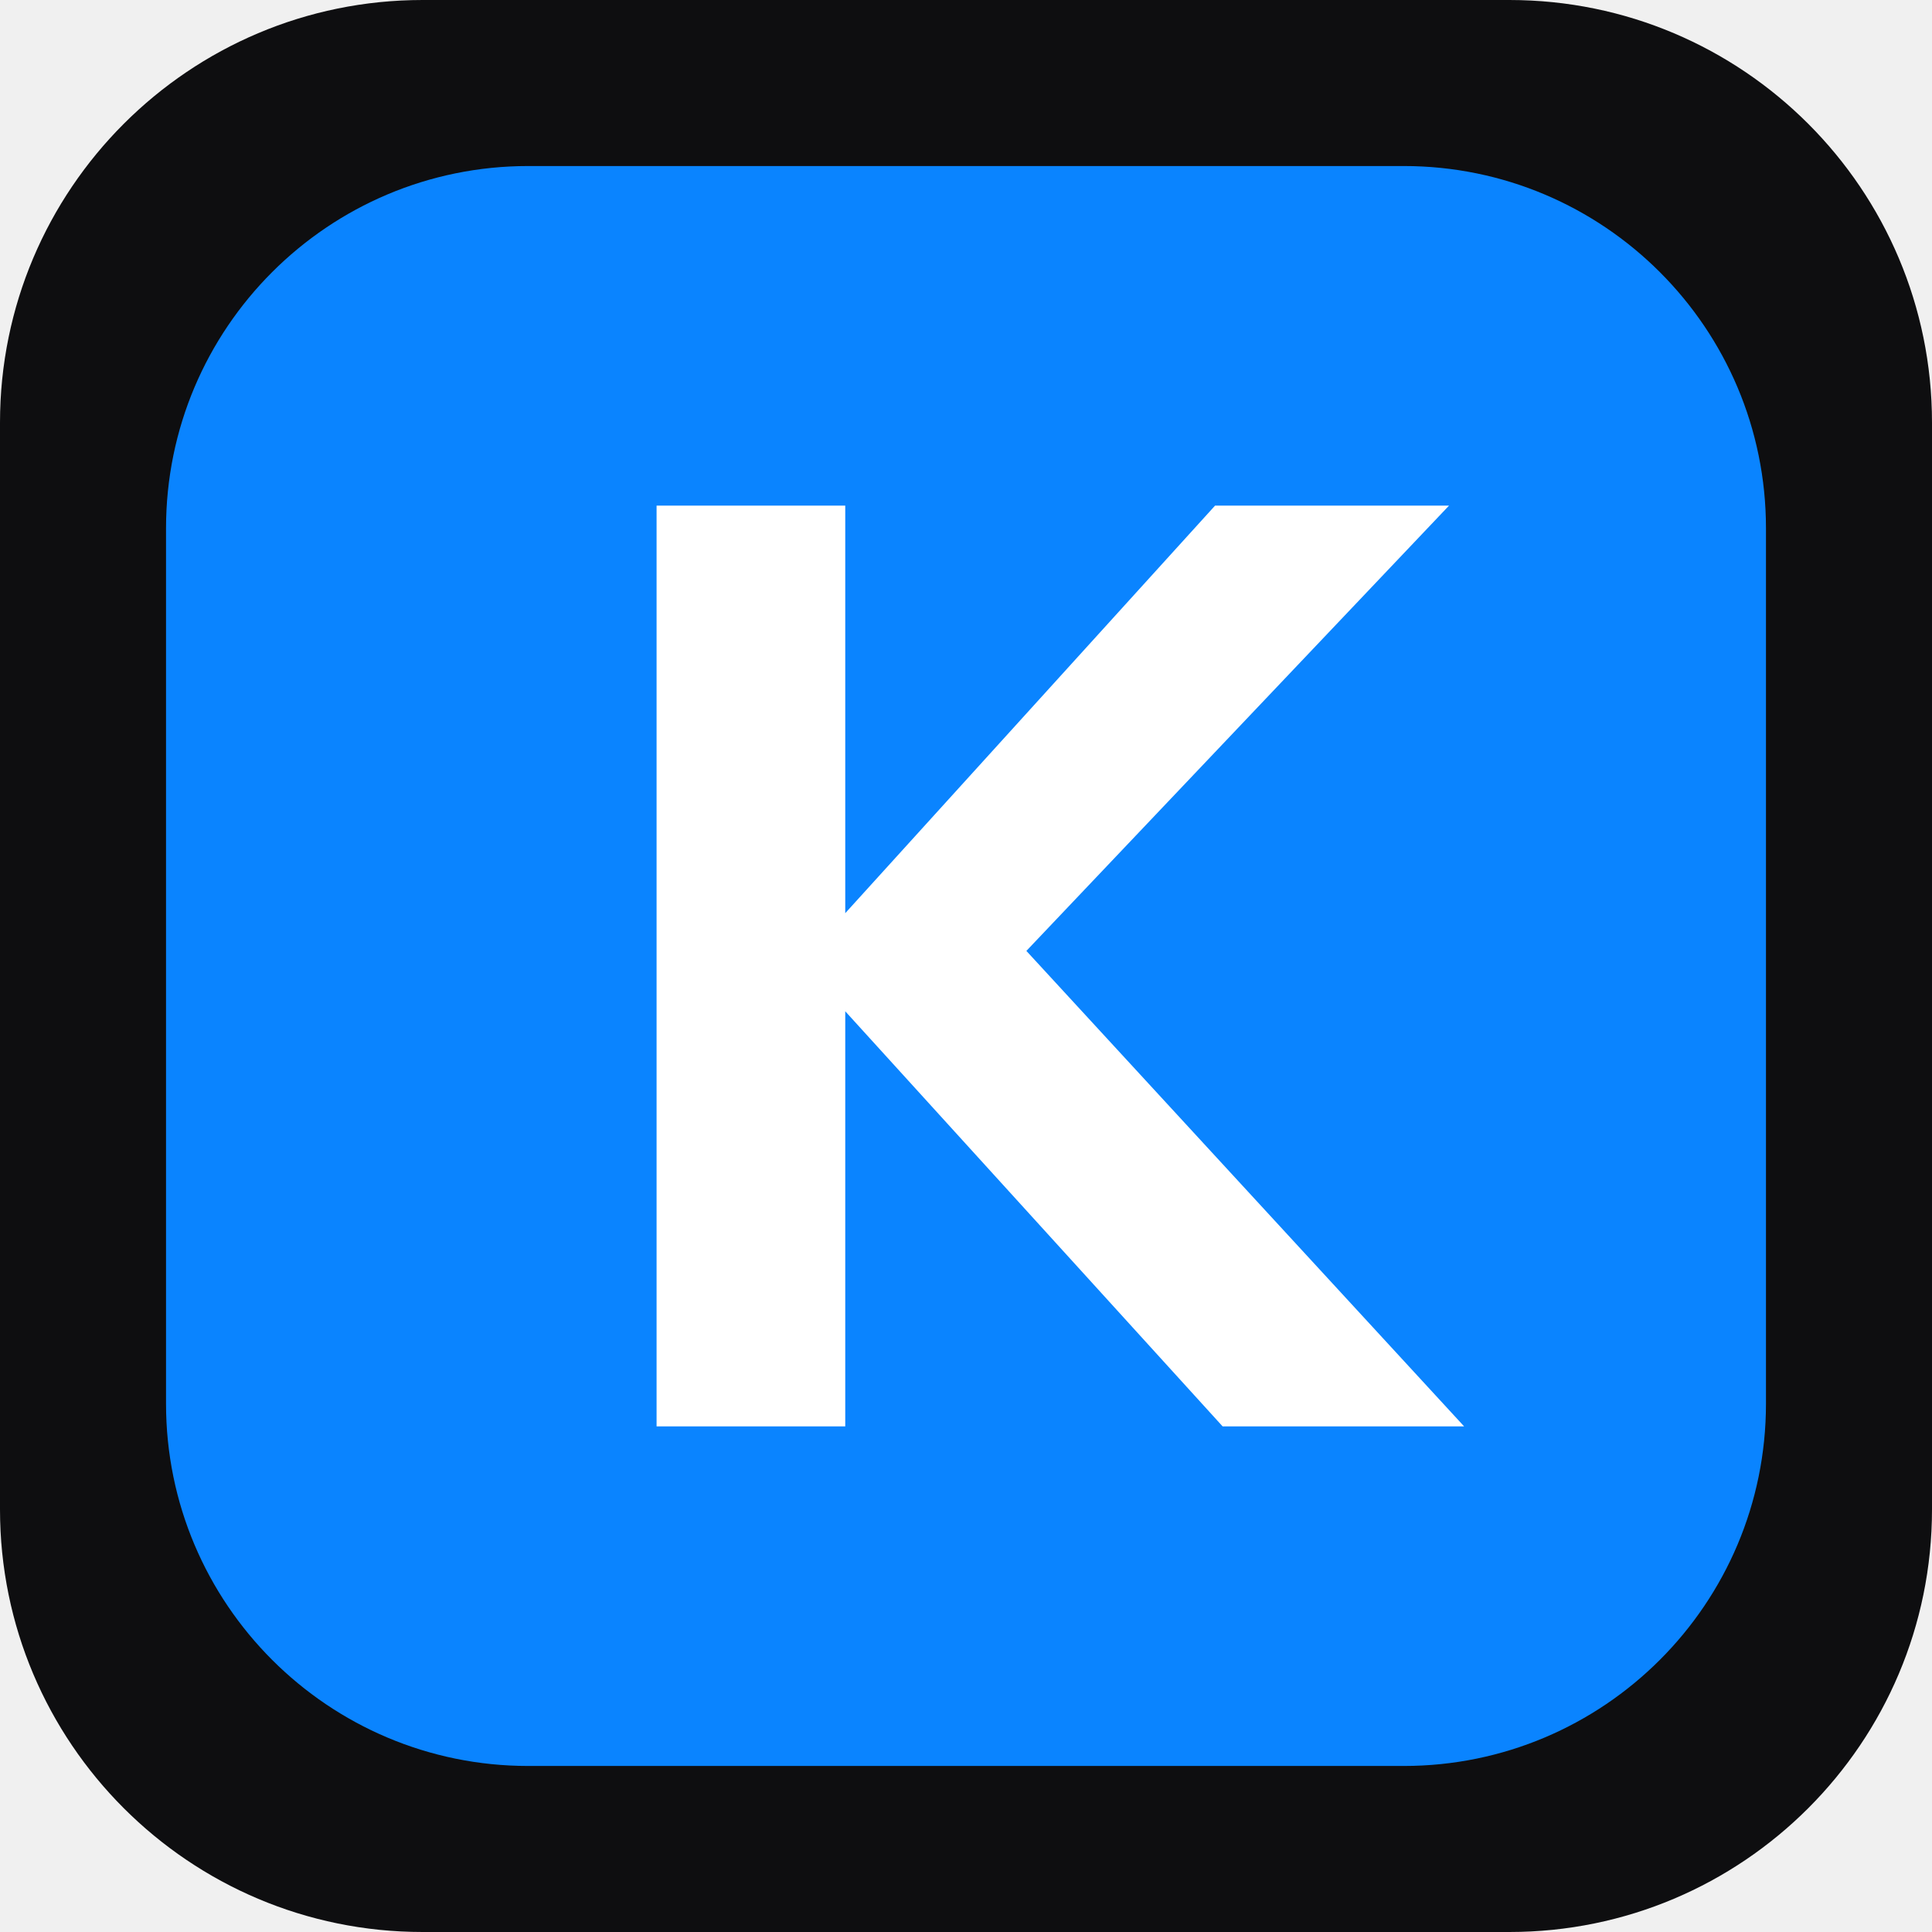
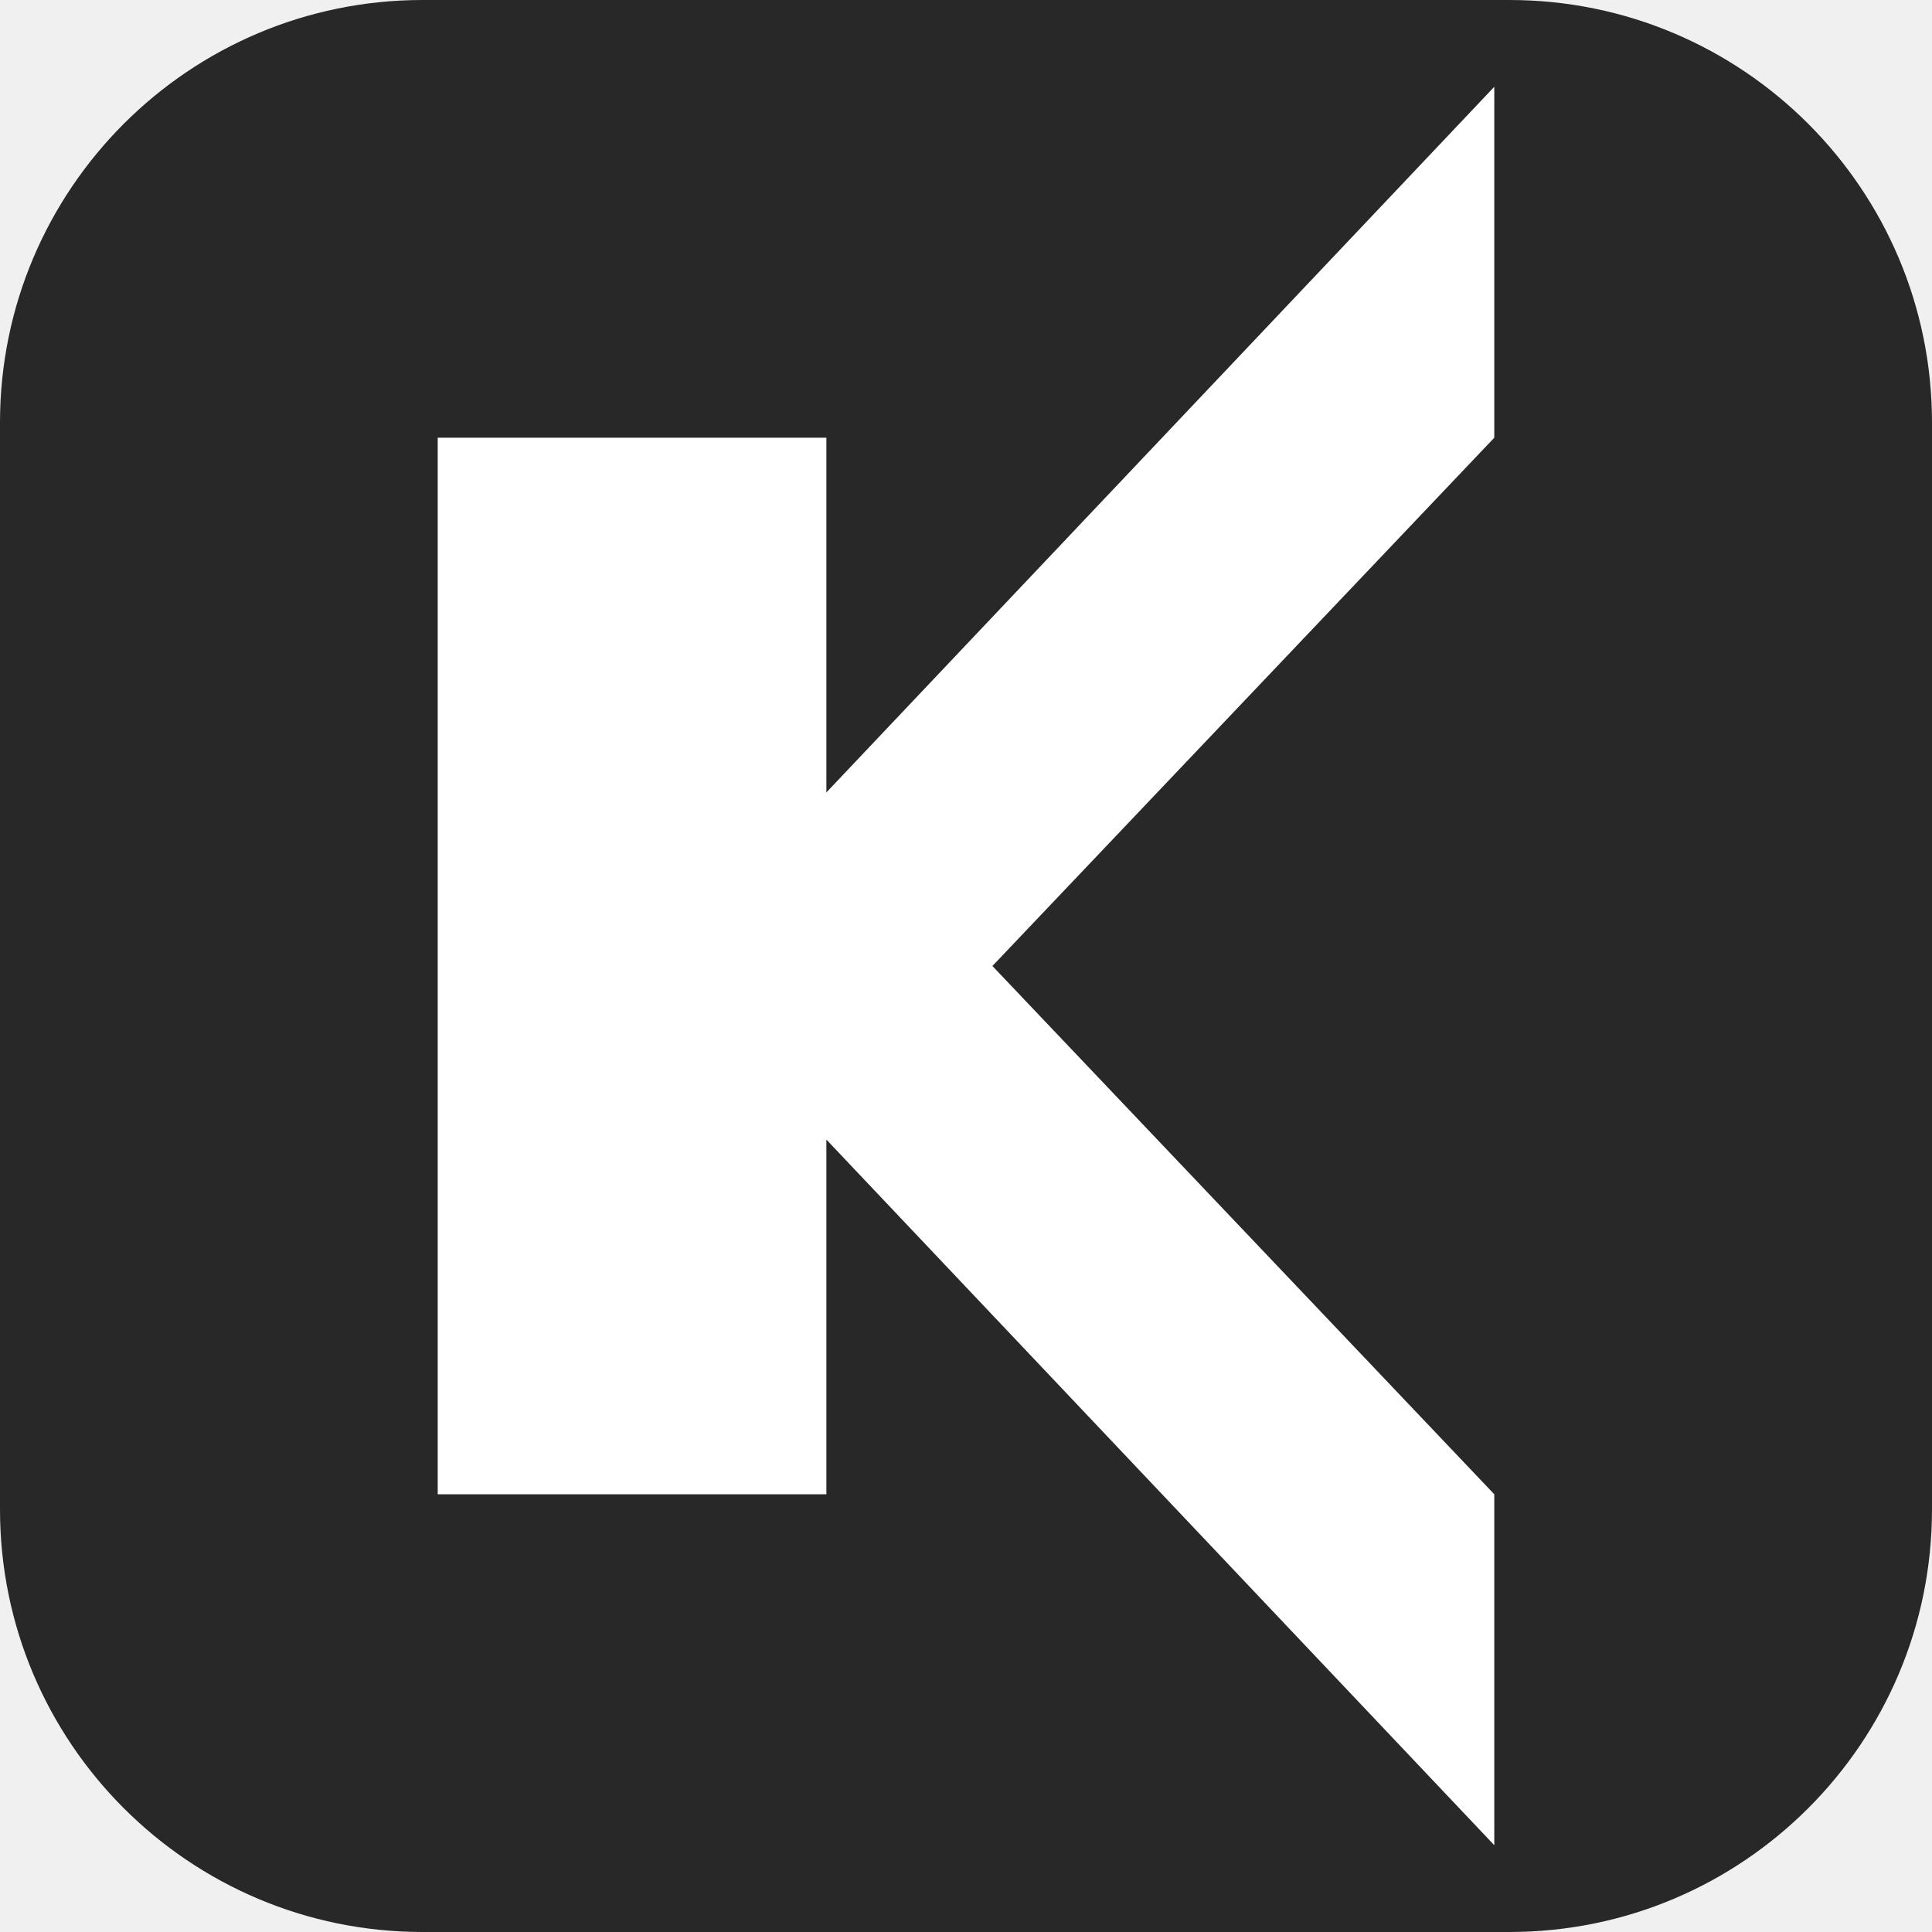
<svg xmlns="http://www.w3.org/2000/svg" viewBox="0 0 512 512">
-   <rect width="512" height="512" rx="112" fill="#0e0e10" />
-   <rect x="44" y="44" width="424" height="424" rx="96" fill="#0a84ff" />
-   <path d="M174 134h50v108l98-108h62L272 252l116 126h-64l-100-110v110h-50V134z" fill="#ffffff" />
+   <rect width="512" height="512" rx="112" fill="#282828" />
+   <path d="M116 116H219V210L396 23V116L263 256L396 396V489L219 302V396H116Z" fill="#ffffff" />
</svg>
